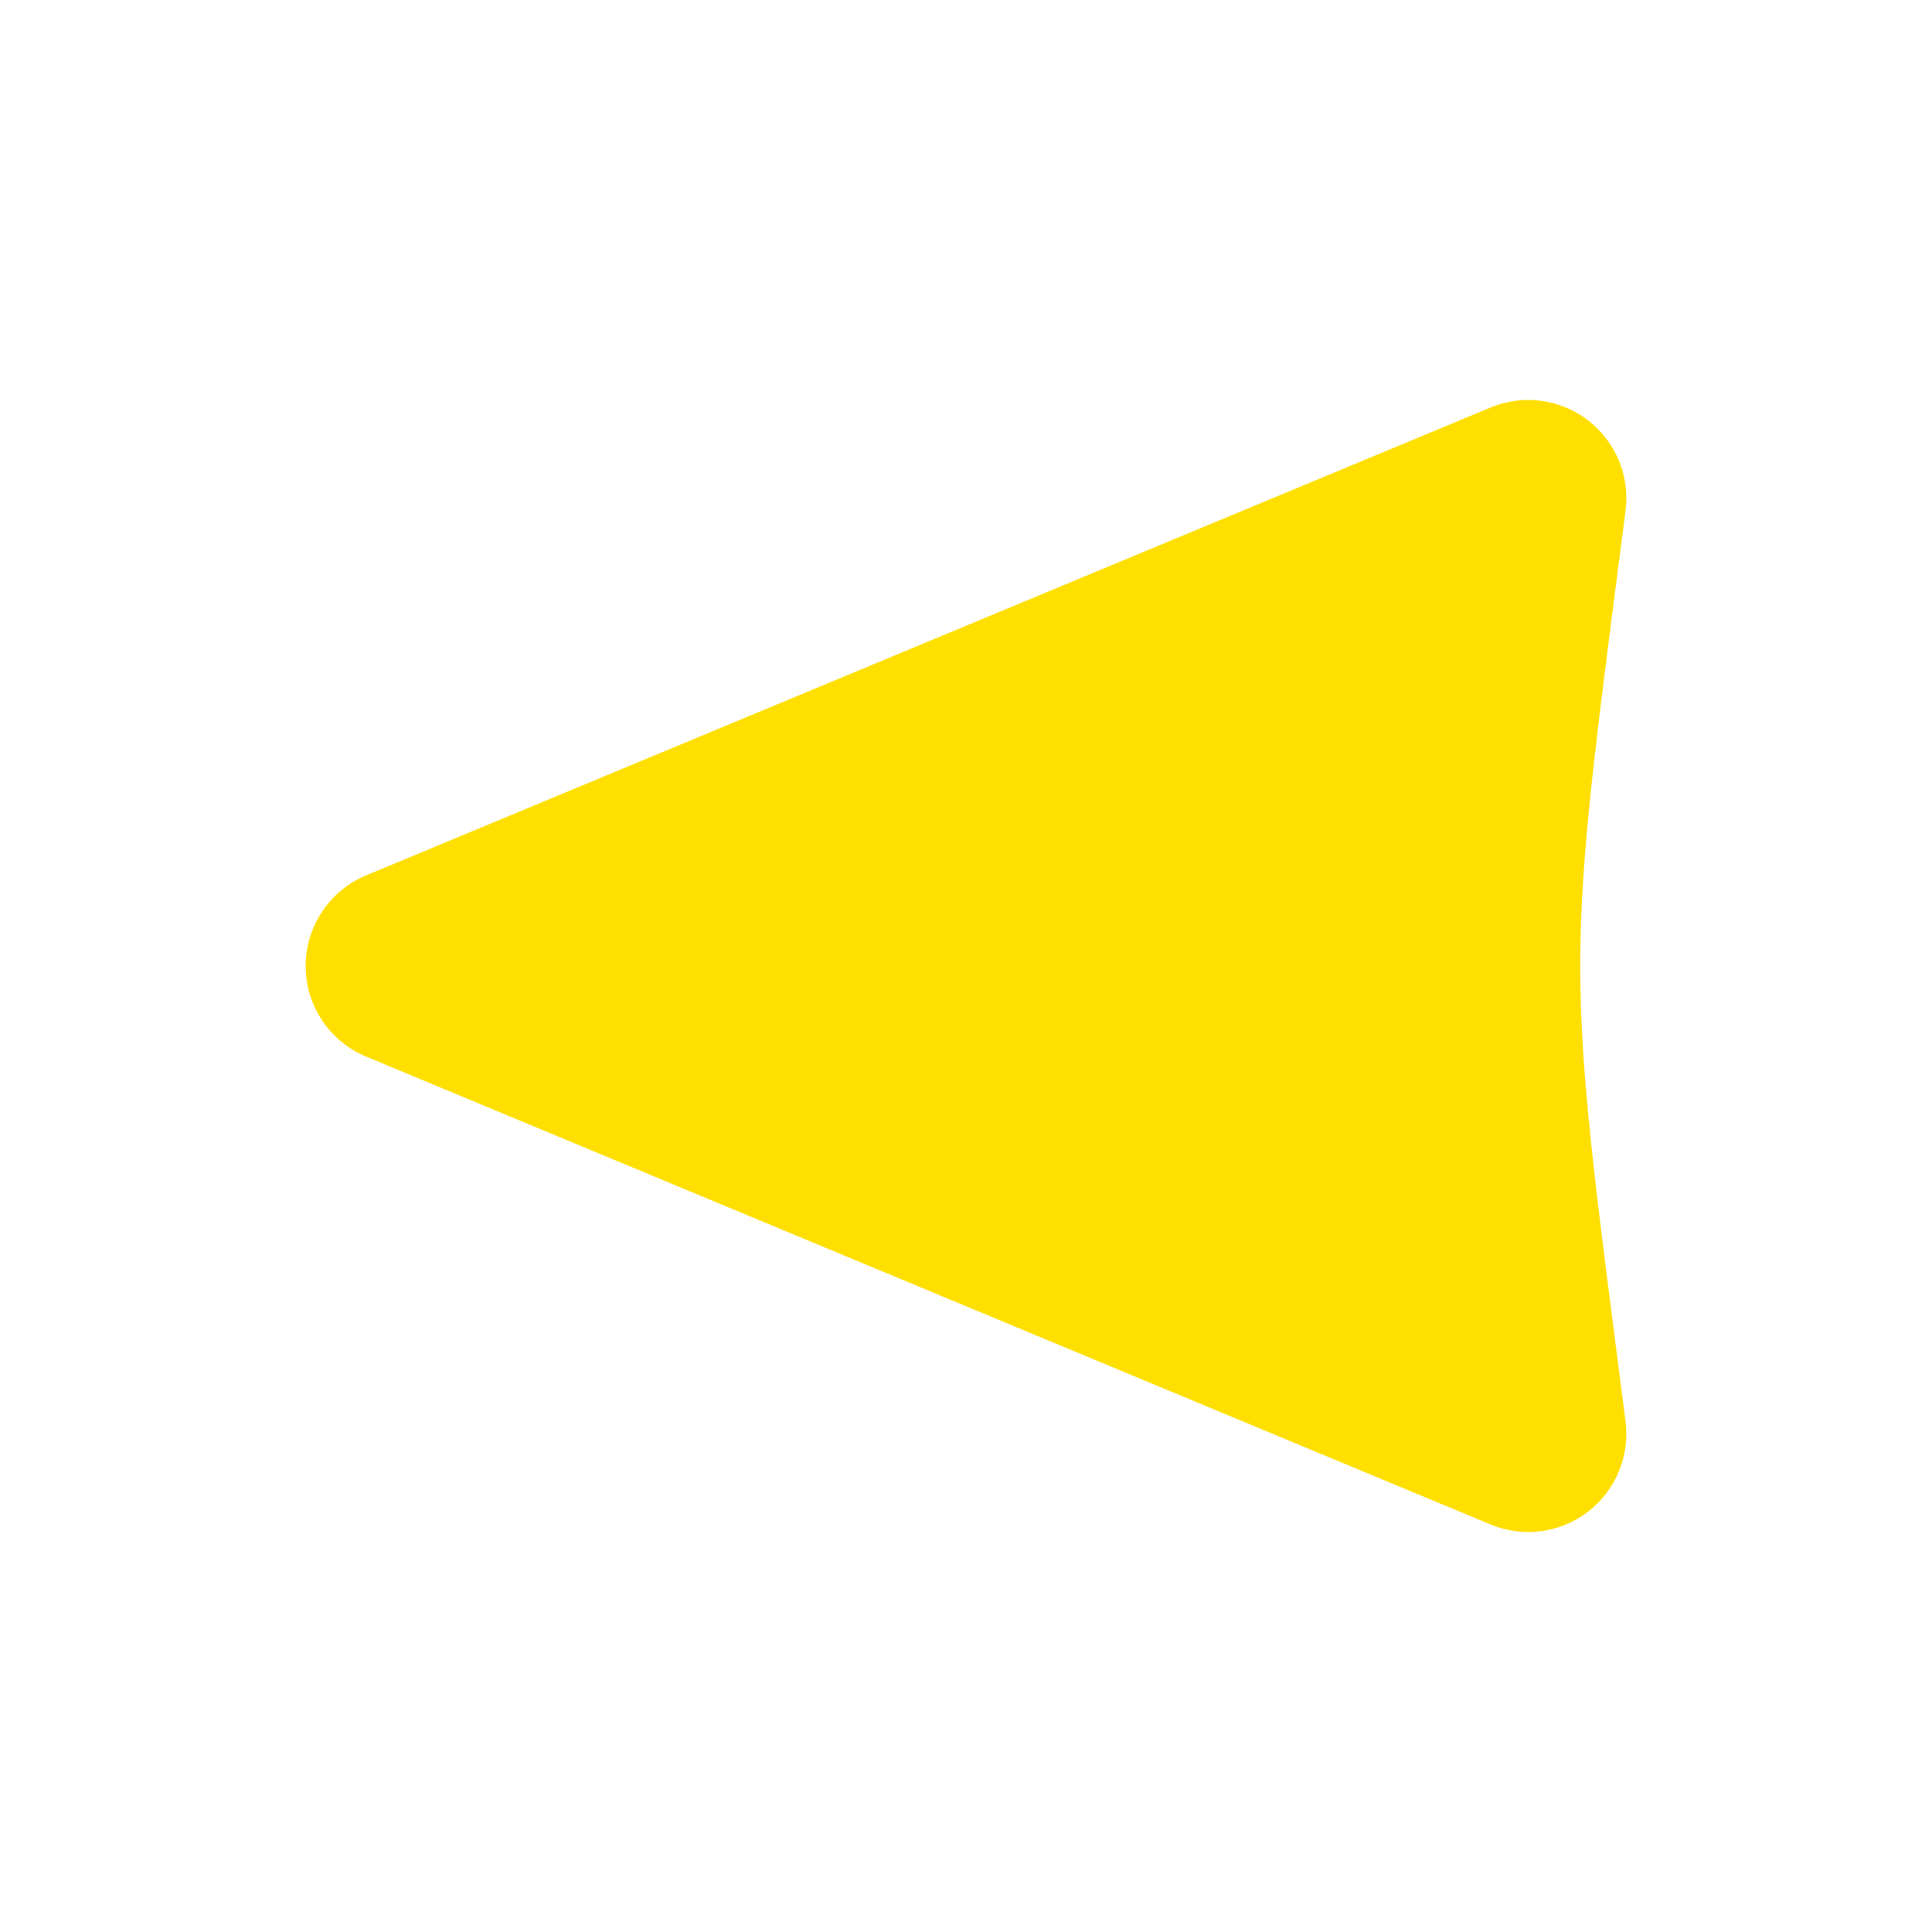
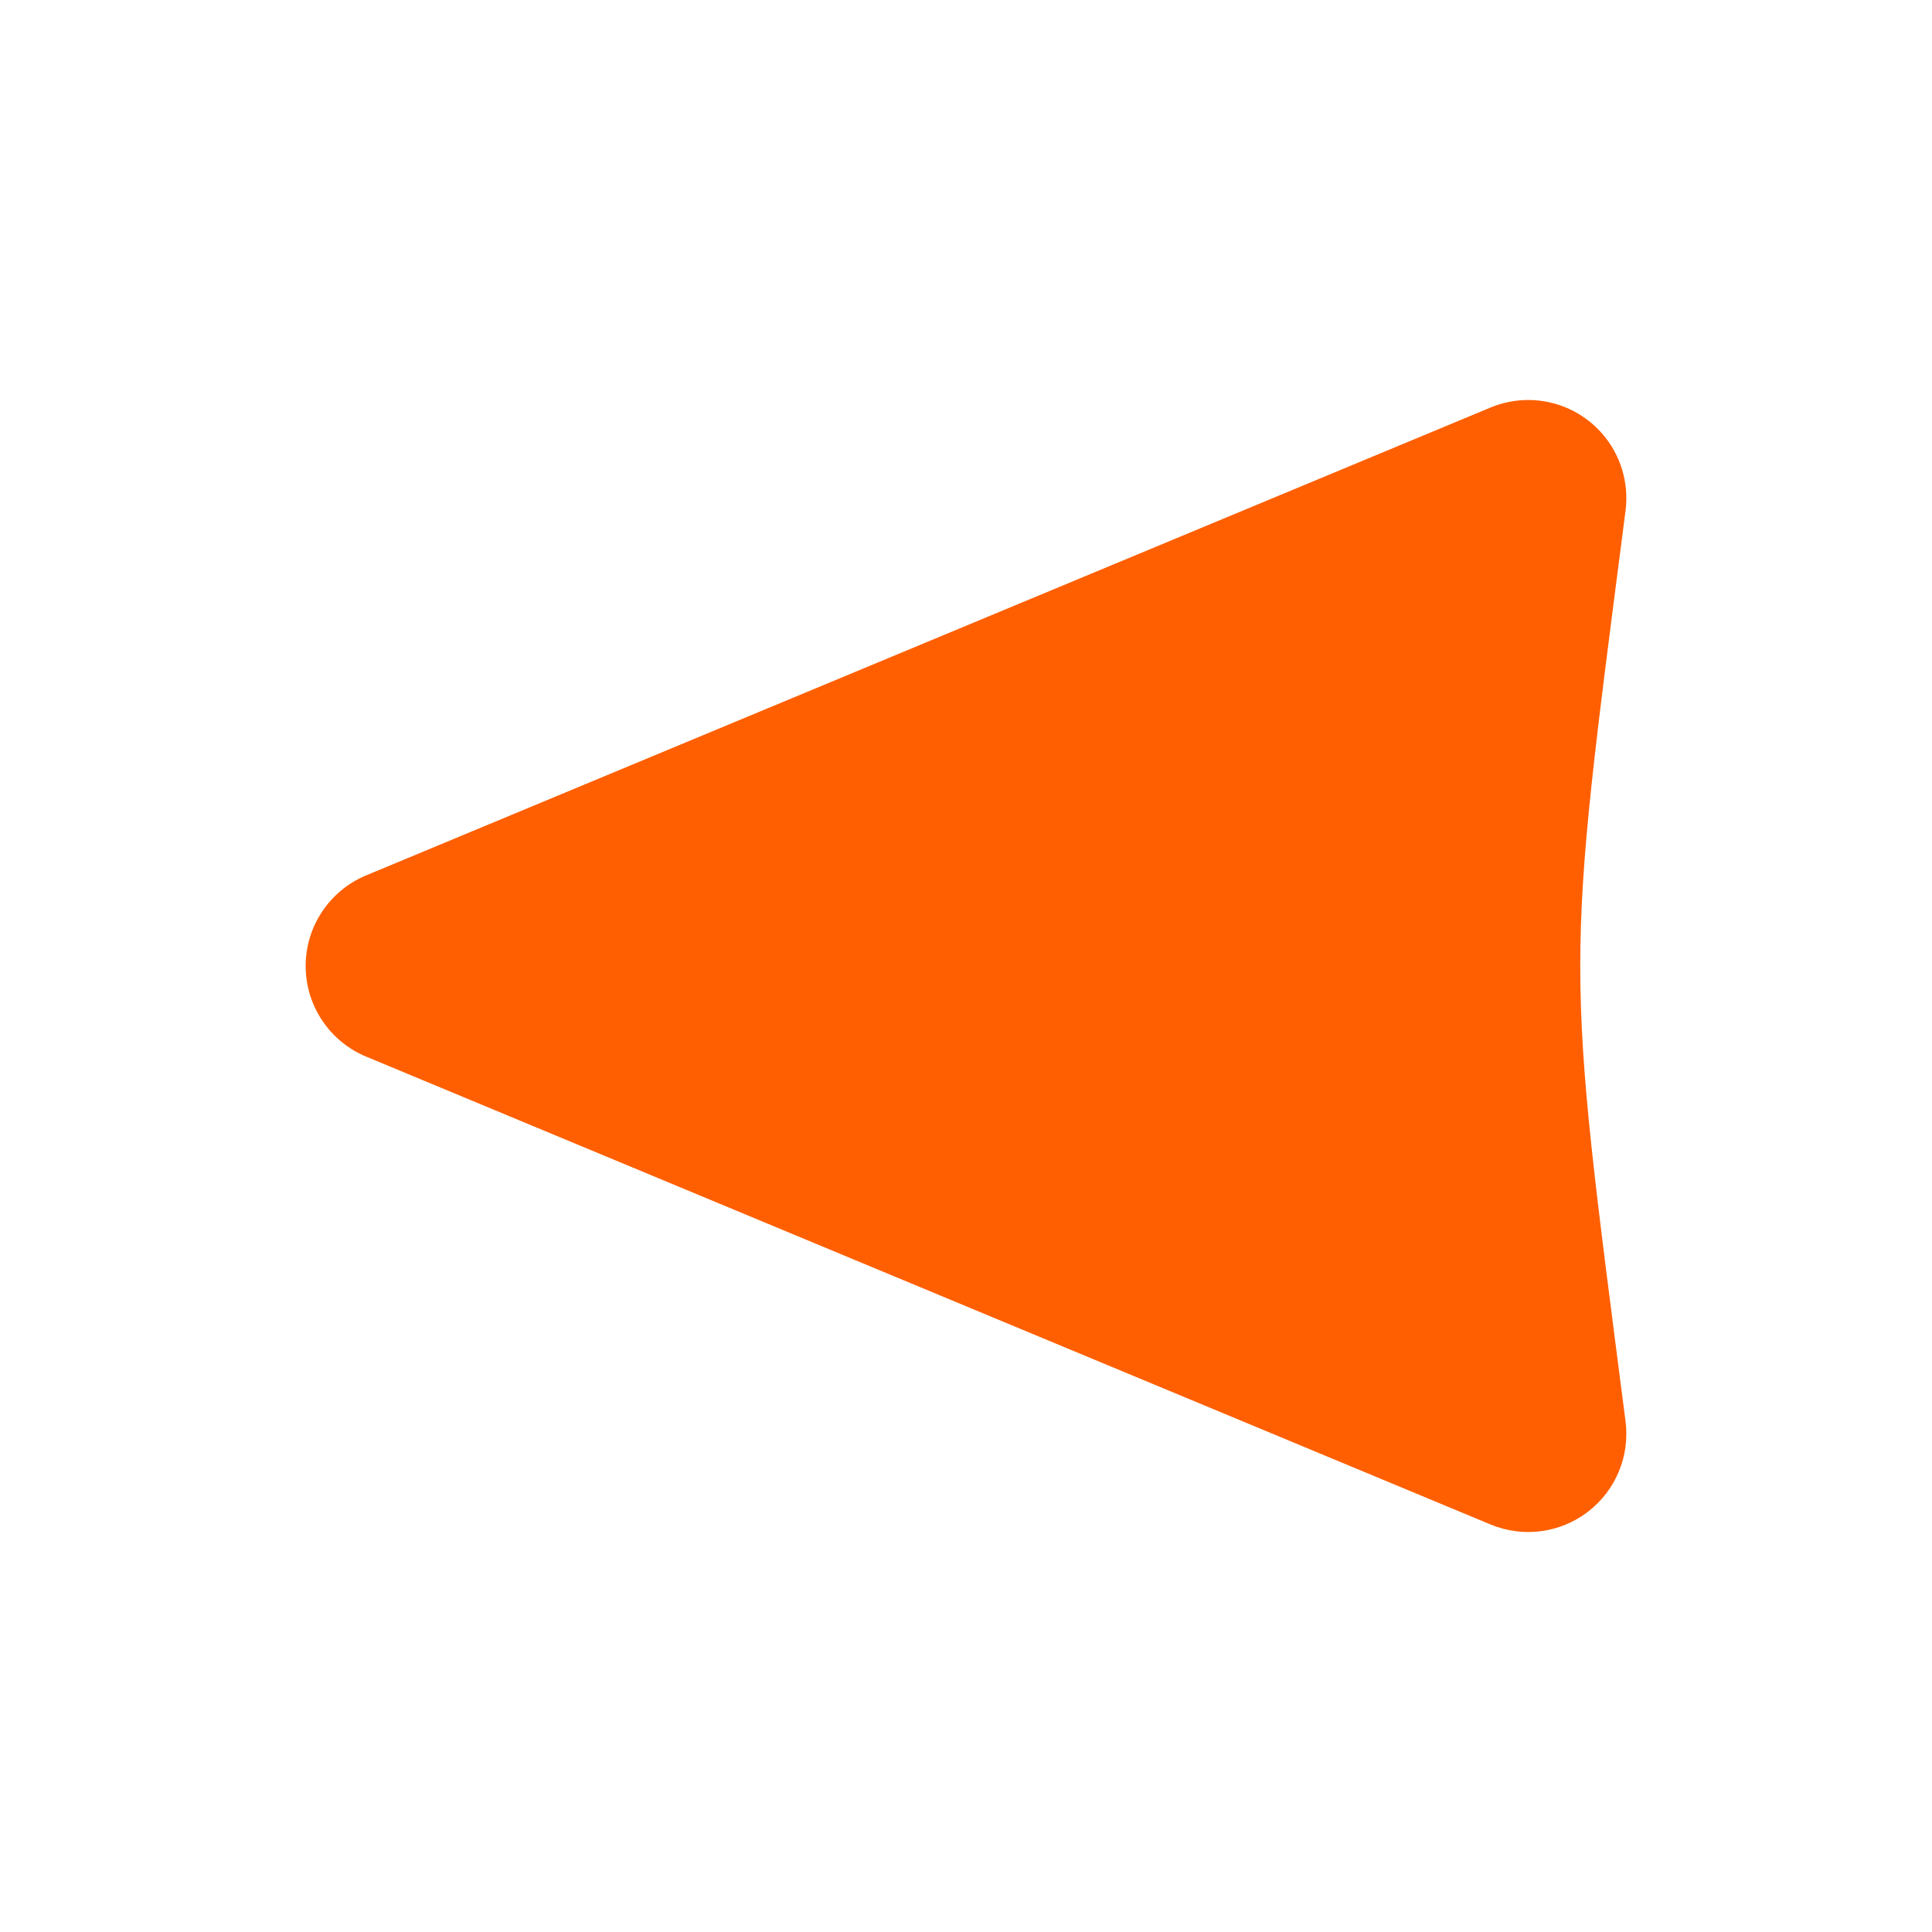
<svg xmlns="http://www.w3.org/2000/svg" style="height: 100px; width: 100px;" viewBox="0 0 512 512">
  <g class="" style="" transform="translate(0,0)">
-     <path d="M106.854 106.002a26.003 26.003 0 0 0-25.64 29.326c16 124 16 117.344 0 241.344a26.003 26.003 0 0 0 35.776 27.332l298-124a26.003 26.003 0 0 0 0-48.008l-298-124a26.003 26.003 0 0 0-10.136-1.994z" fill="#ffdf00" fill-opacity="1" transform="translate(512, 0) scale(-1, 1) rotate(0, 256, 256) skewX(0) skewY(0)" />
+     <path d="M106.854 106.002a26.003 26.003 0 0 0-25.64 29.326c16 124 16 117.344 0 241.344a26.003 26.003 0 0 0 35.776 27.332l298-124a26.003 26.003 0 0 0 0-48.008l-298-124a26.003 26.003 0 0 0-10.136-1.994z" fill="#ff5f00" fill-opacity="1" transform="translate(512, 0) scale(-1, 1) rotate(0, 256, 256) skewX(0) skewY(0)" />
  </g>
</svg>
